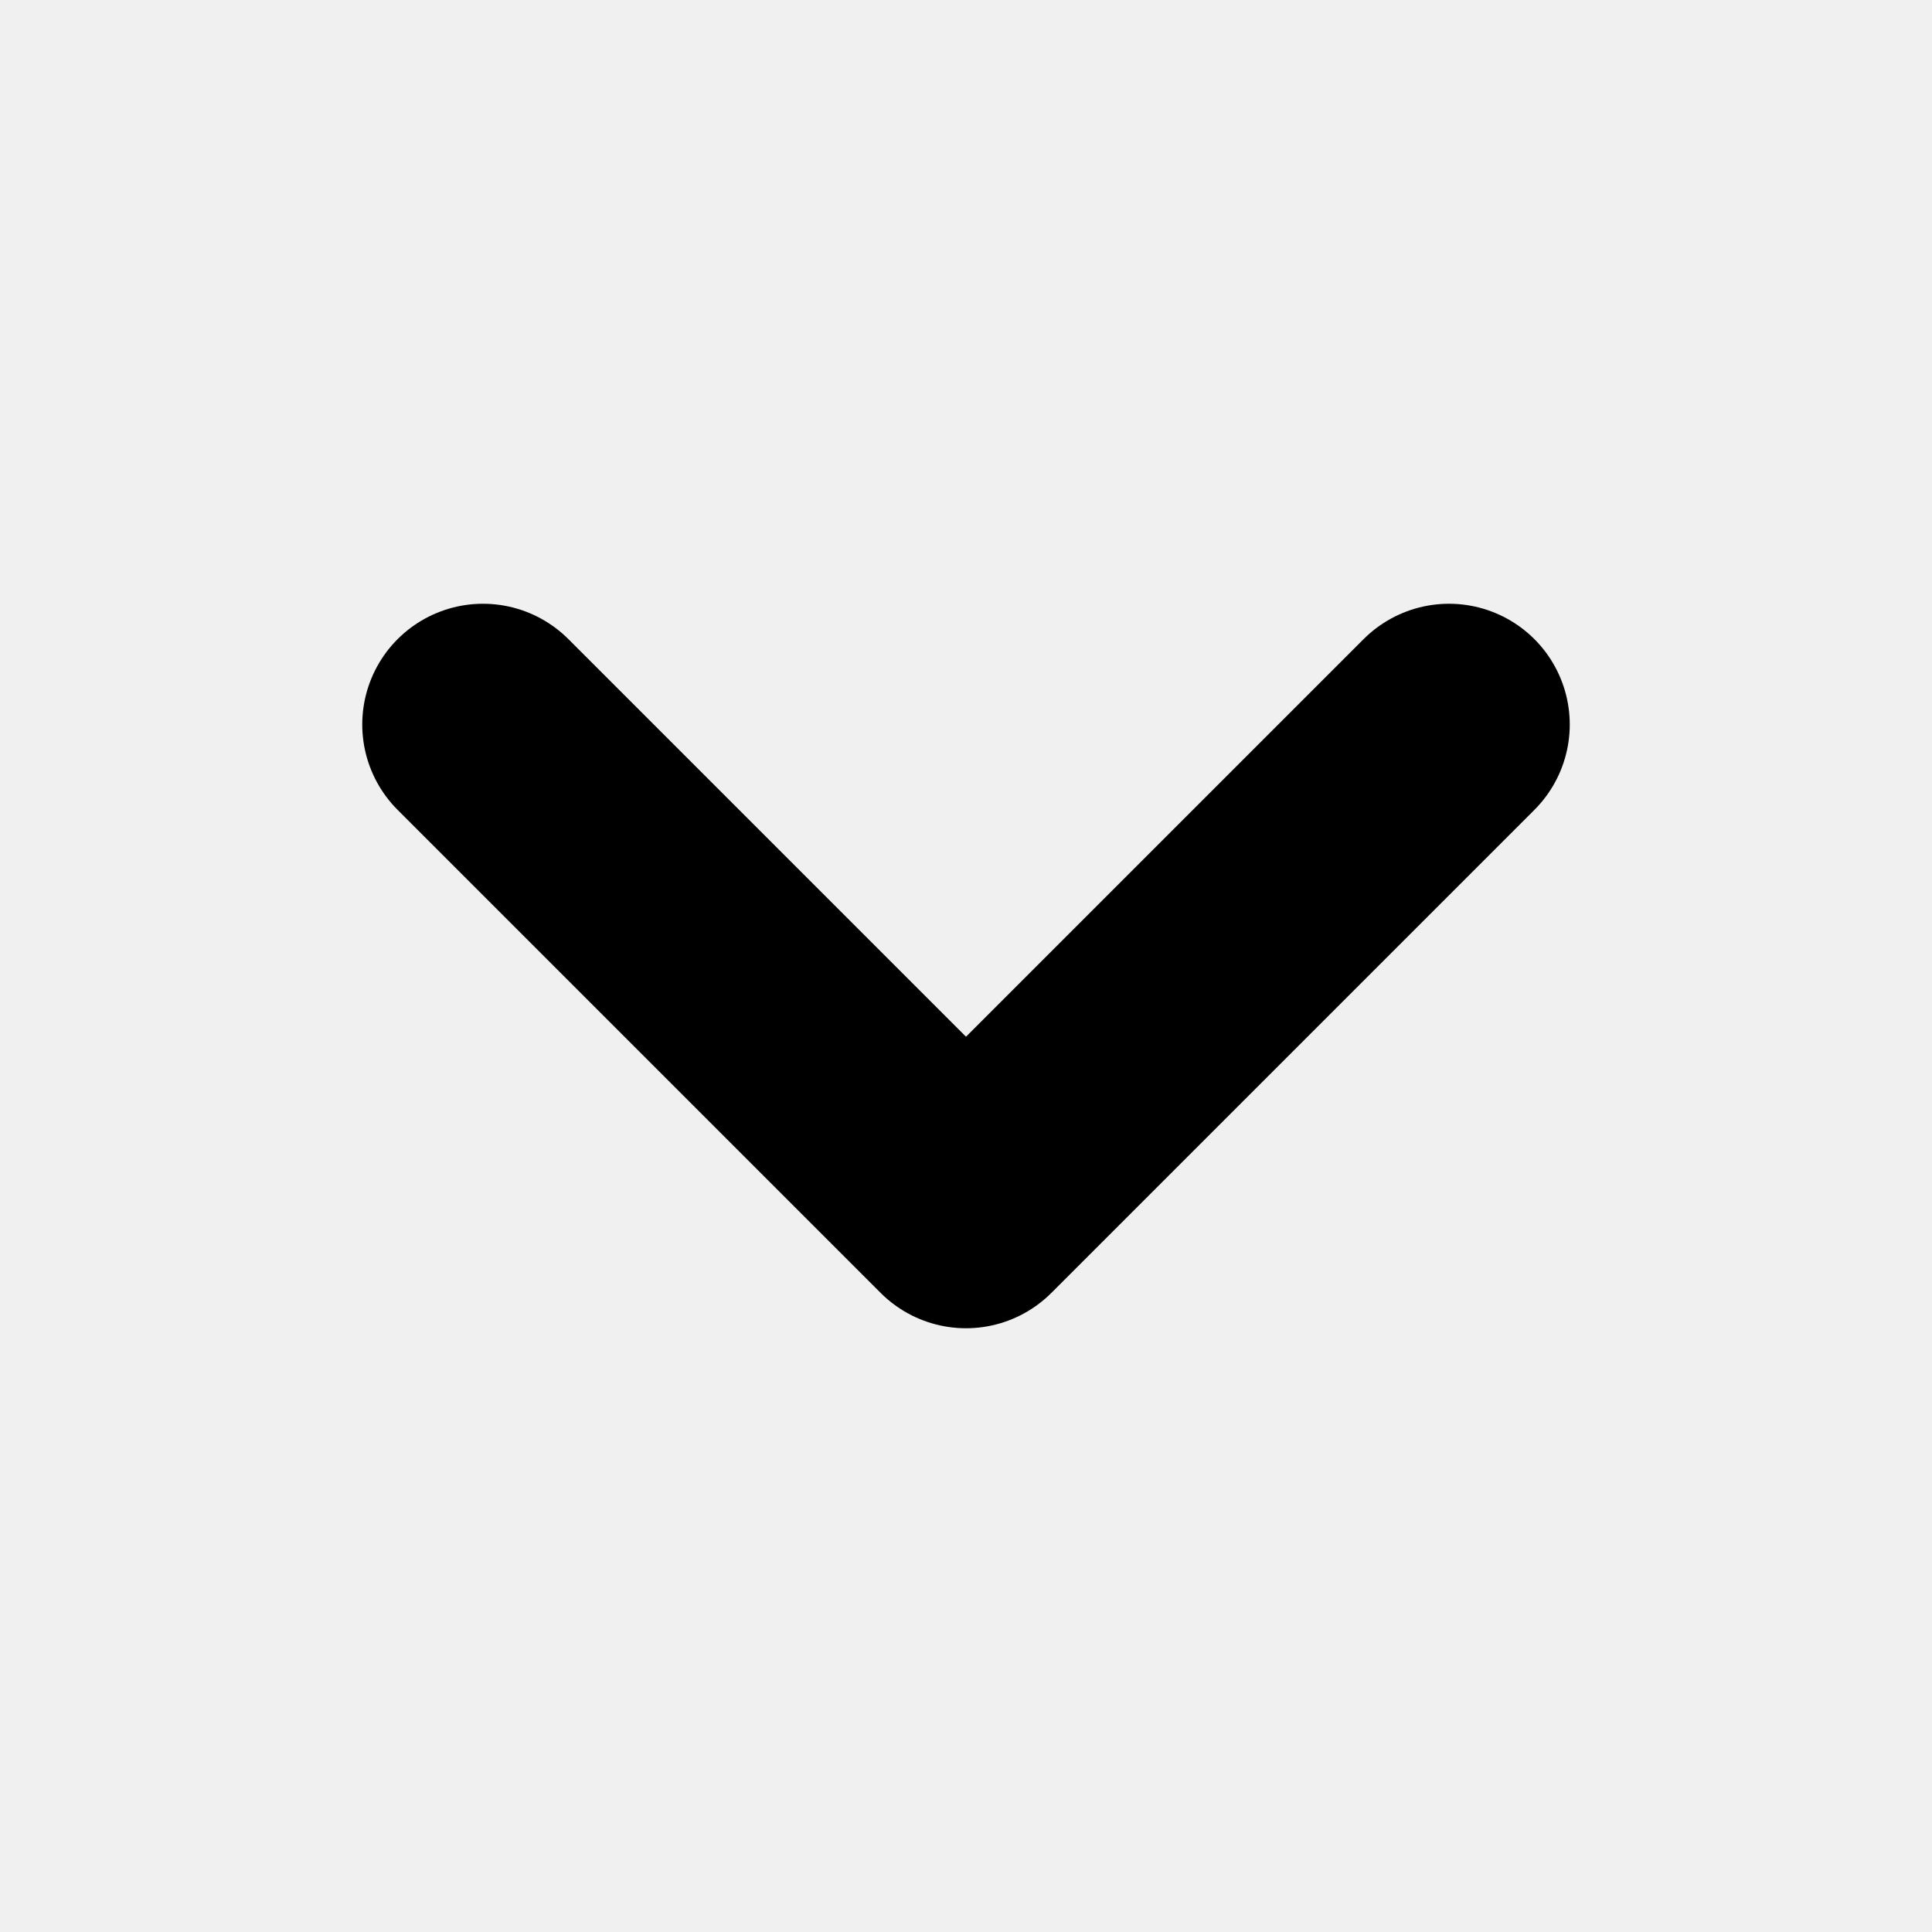
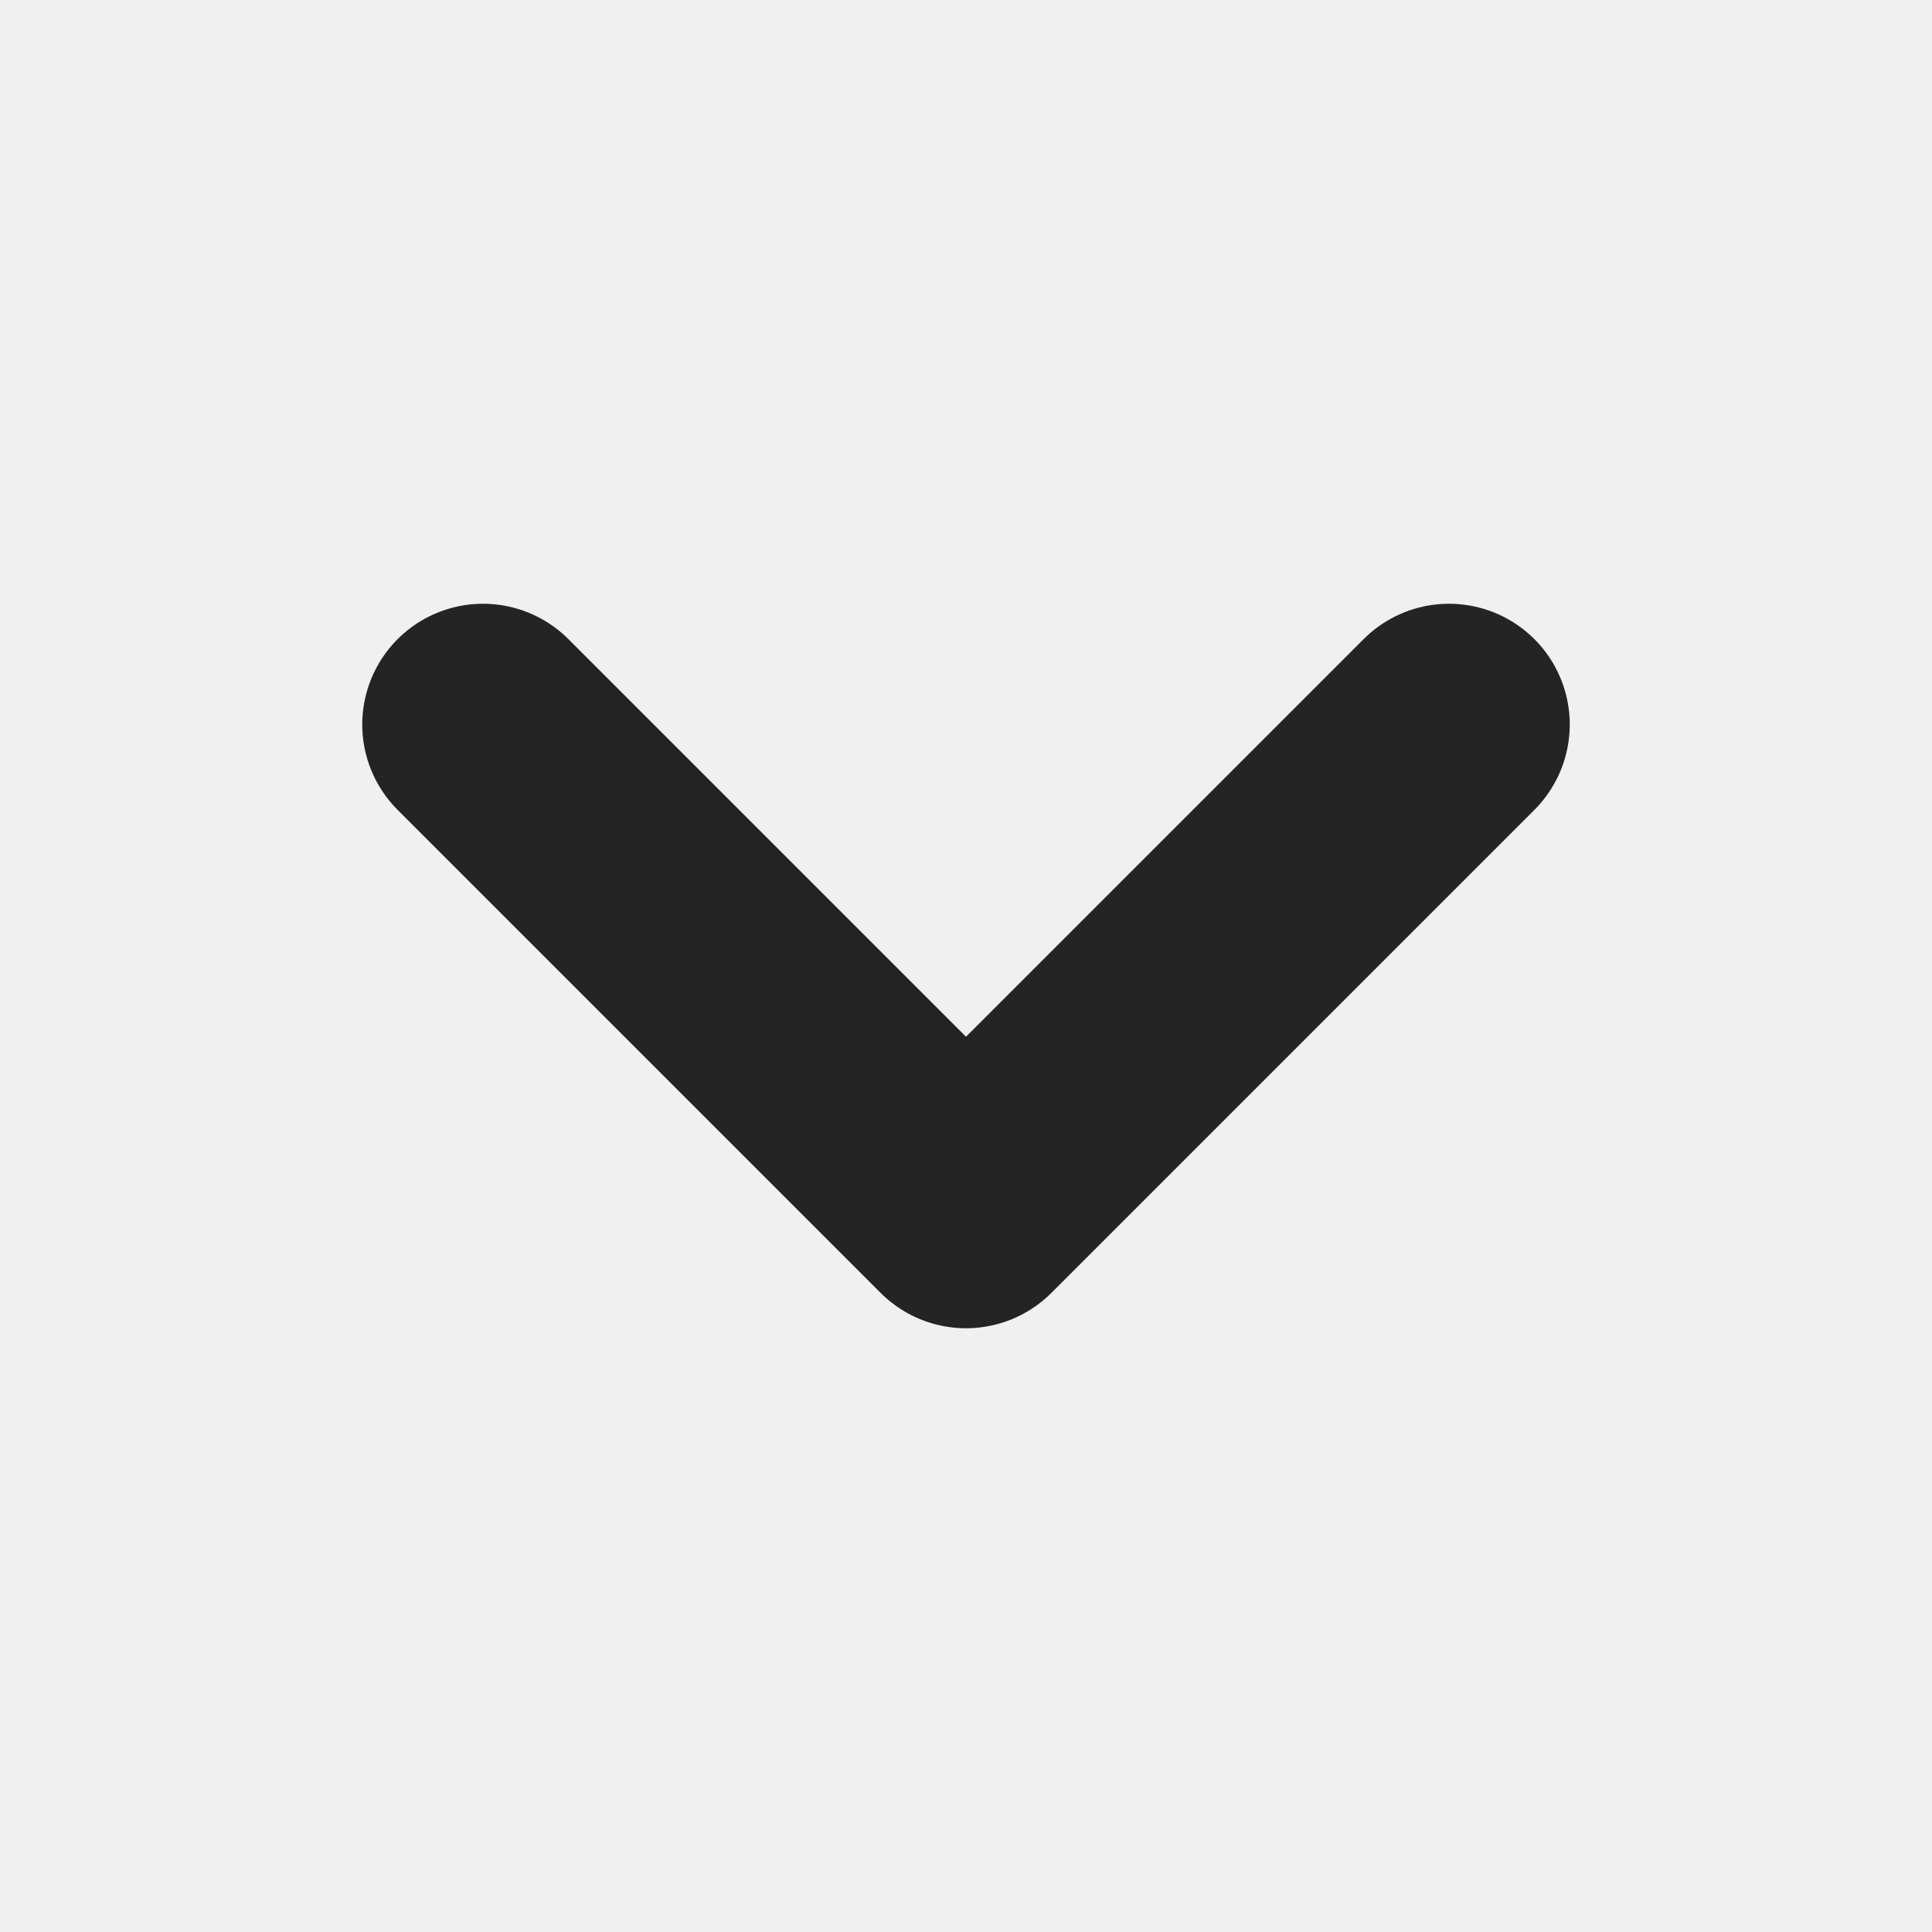
<svg xmlns="http://www.w3.org/2000/svg" width="16" height="16" viewBox="0 0 16 16" fill="none">
  <g clip-path="url(#clip0_4453_2)">
-     <path d="M4 6L8 10L12 6" stroke="currentColor" stroke-width="2" stroke-linecap="round" stroke-linejoin="round" />
+     <path d="M4 6L8 10L12 6" stroke="#242424" stroke-width="2" stroke-linecap="round" stroke-linejoin="round" />
  </g>
  <defs>
    <clipPath id="clip0_4453_2">
      <rect width="16" height="16" fill="white" />
    </clipPath>
  </defs>
</svg>
